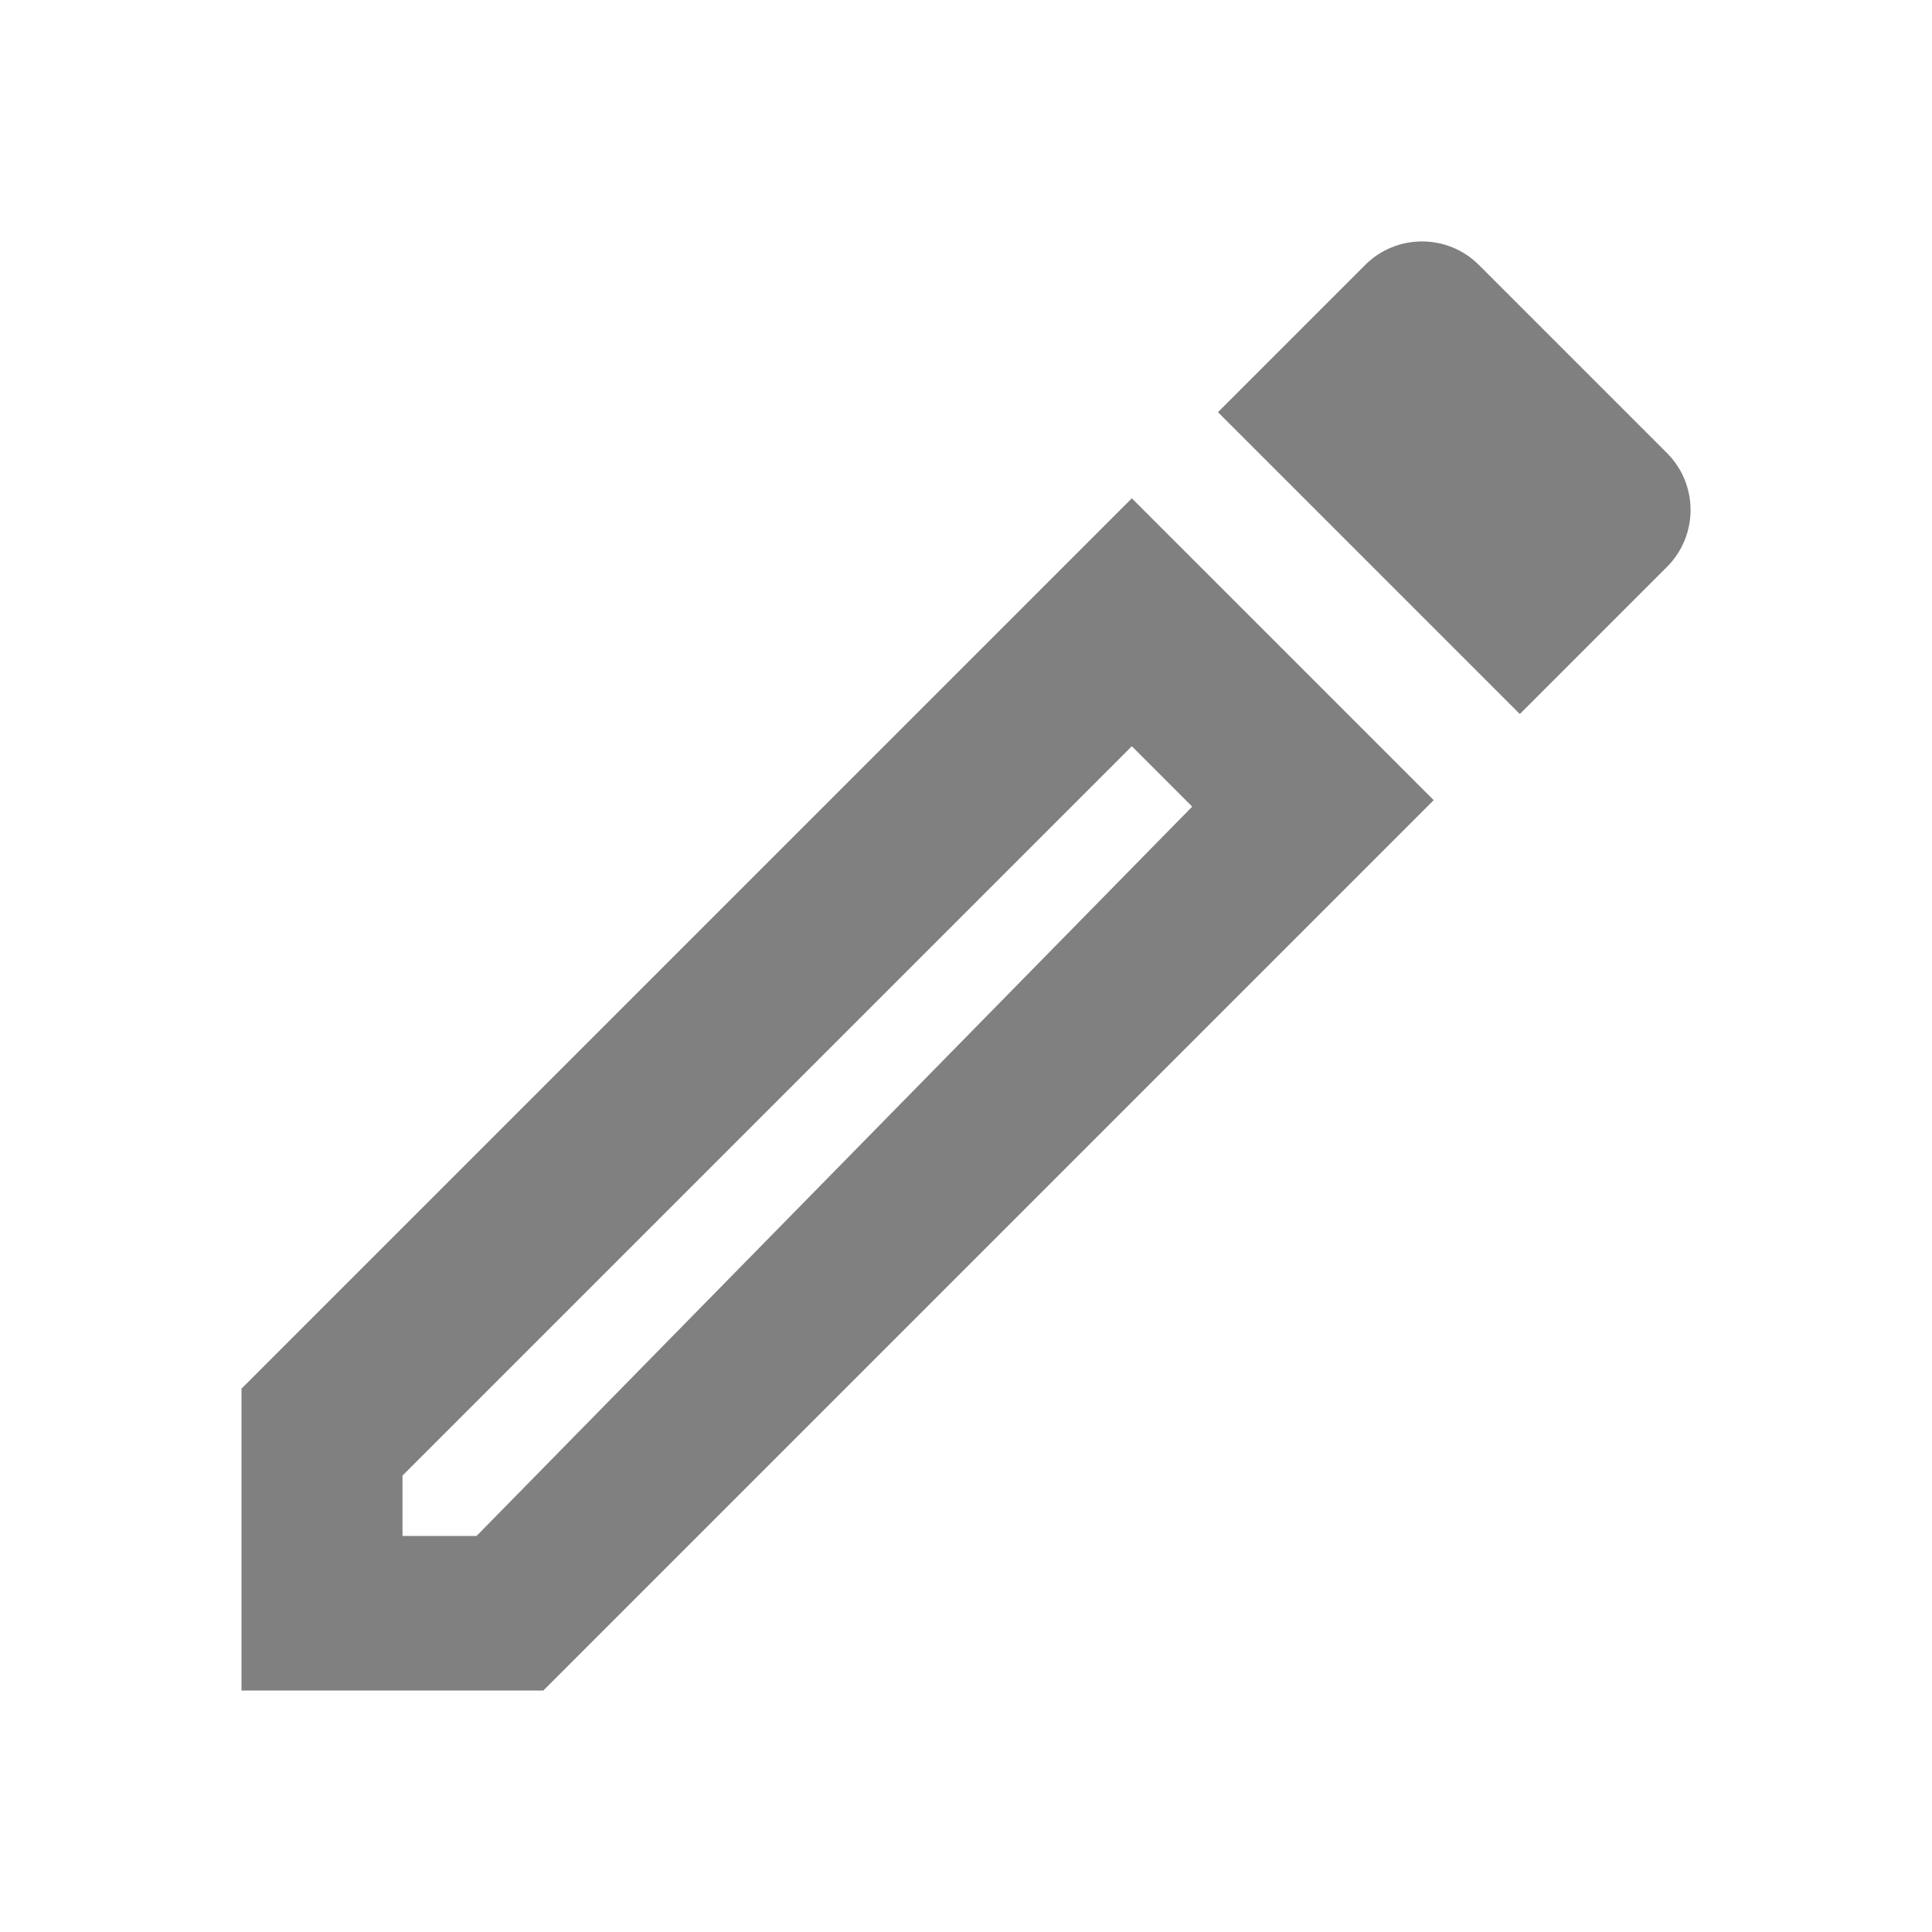
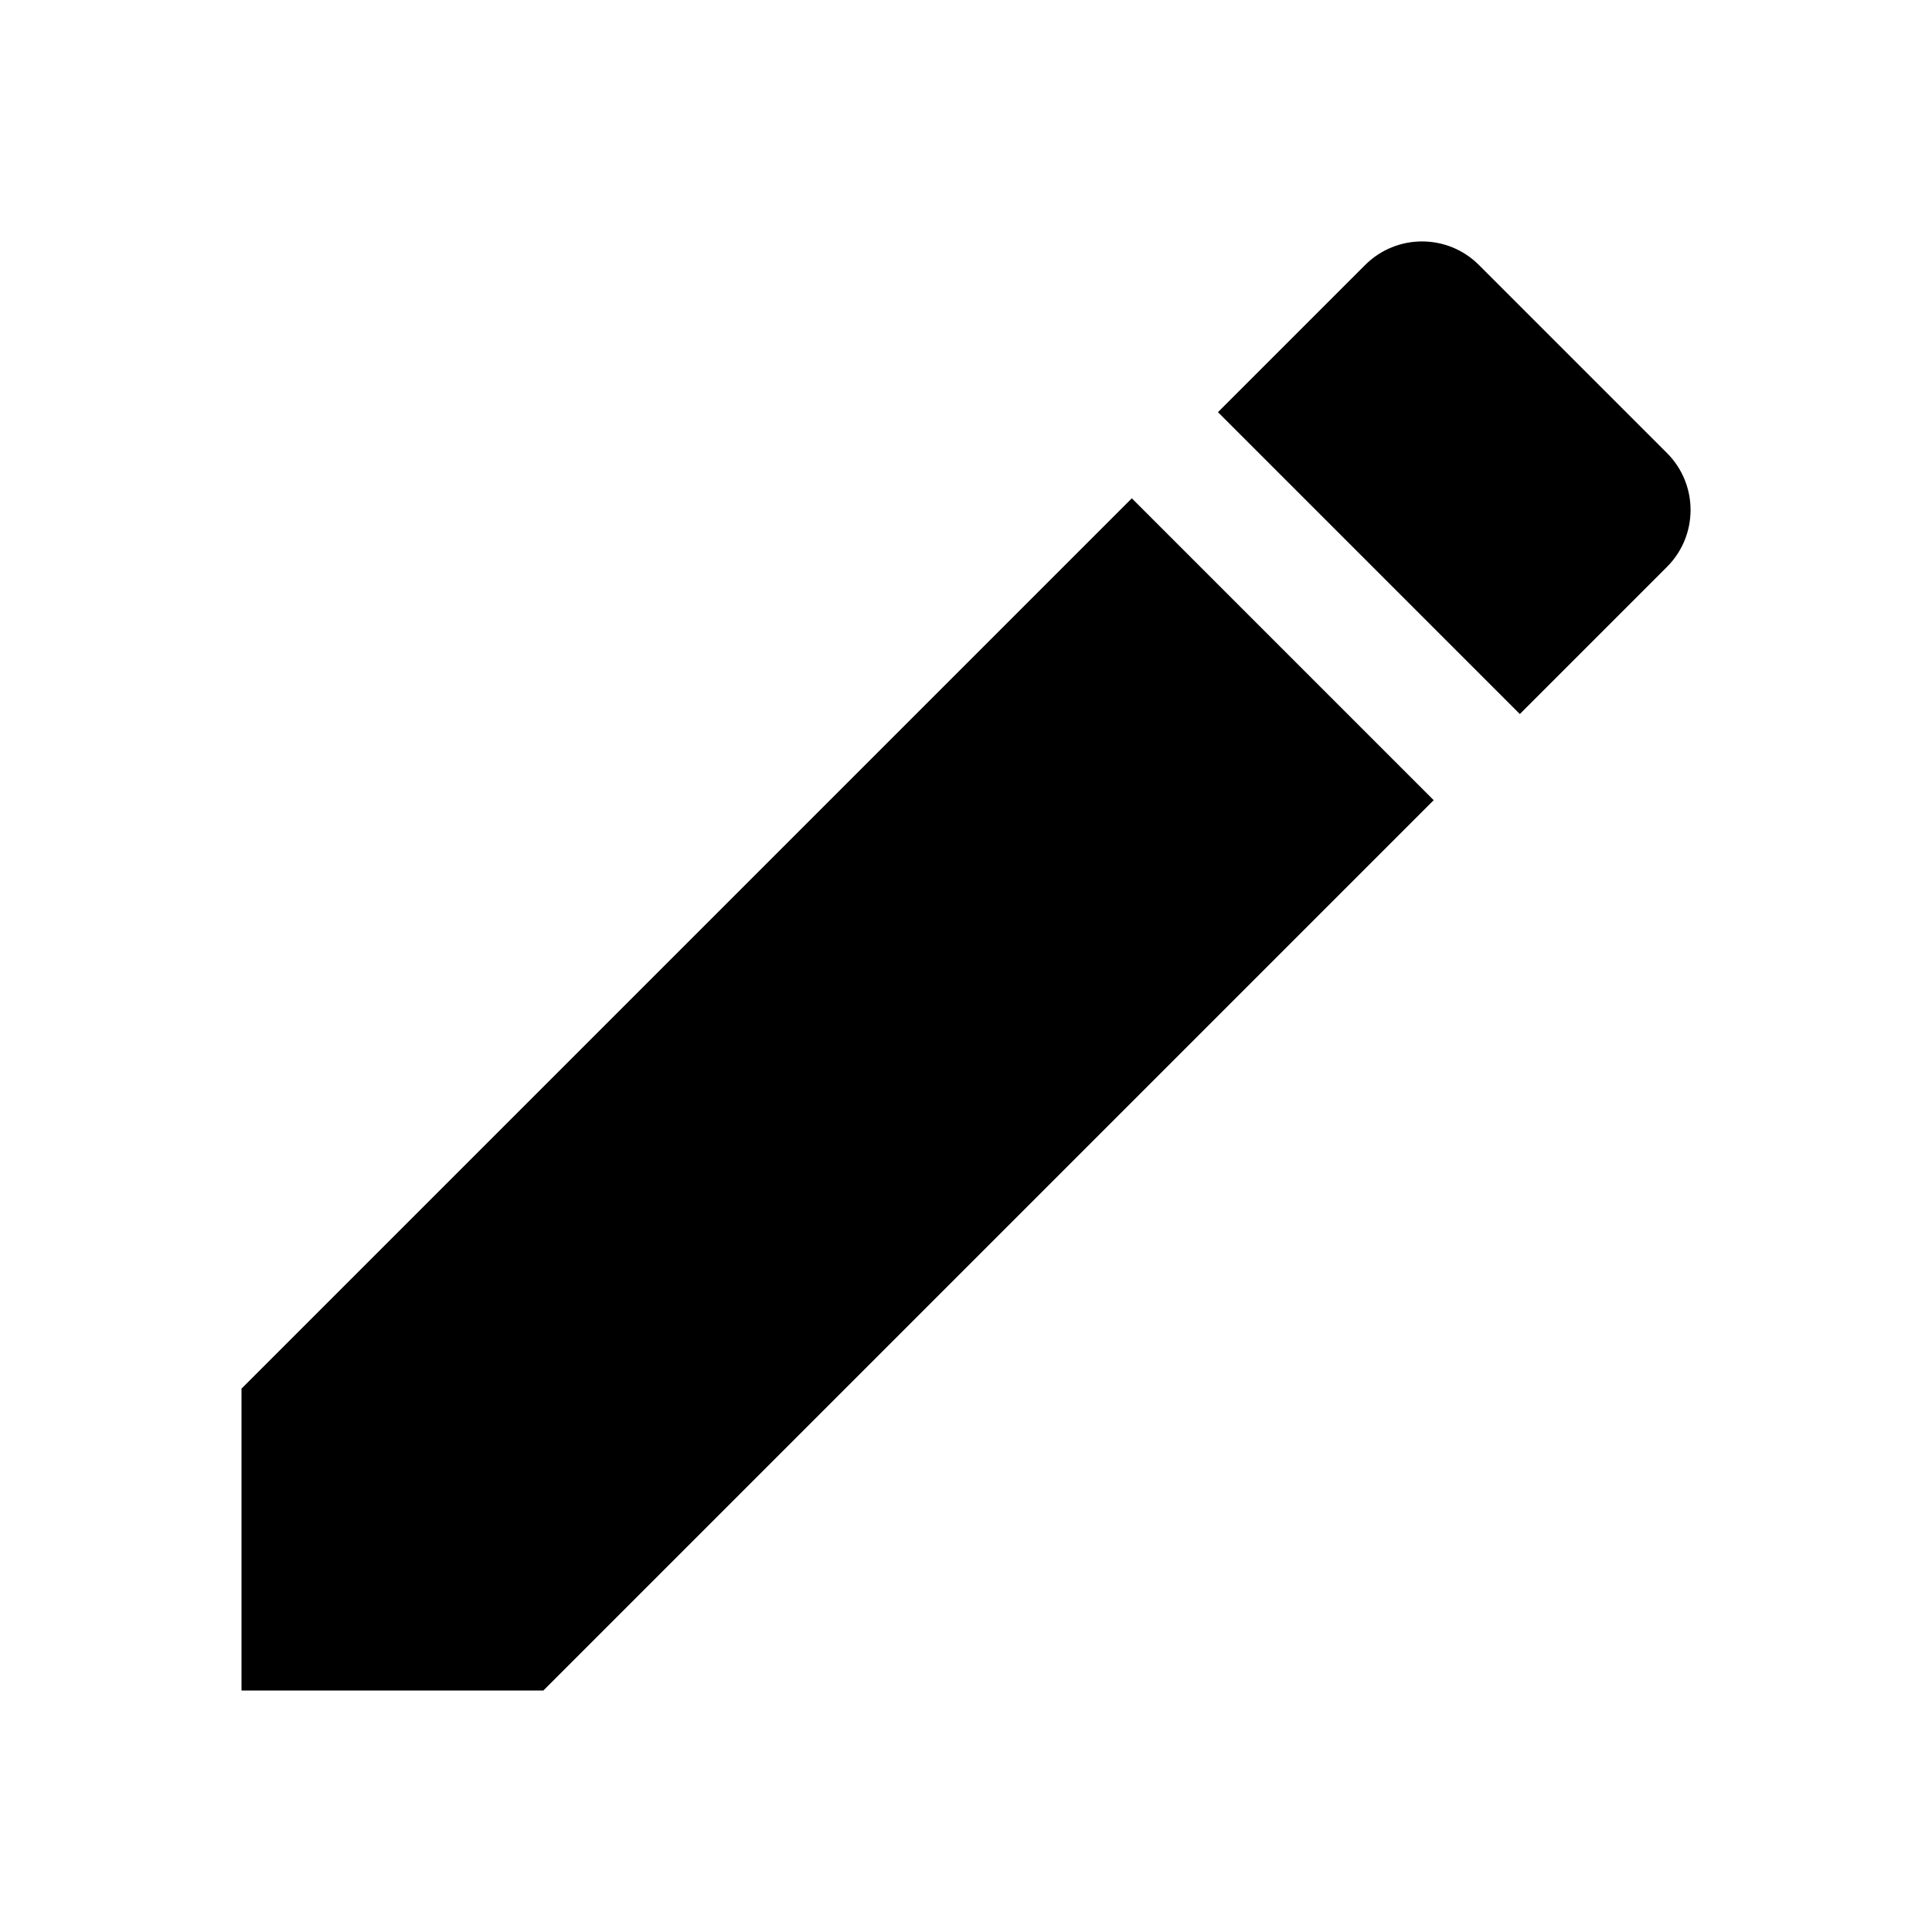
- <svg xmlns="http://www.w3.org/2000/svg" viewBox="0 0 24 24" fill="#808080">
-   <path d="M3 17.25V21h3.75L17.81 9.94l-3.75-3.75L3 17.25zm2.92 1.83H5v-.75l9.06-9.06.75.75-8.89 9.06zM20.71 7.04a1 1 0 0 0 0-1.41l-2.34-2.34a1 1 0 0 0-1.41 0l-1.83 1.83 3.75 3.75 1.83-1.83z" />
+ <svg xmlns="http://www.w3.org/2000/svg" viewBox="0 0 24 24" fill="currentColor">
+   <path d="M3 17.25V21h3.75L17.81 9.94l-3.75-3.75L3 17.25z" />
+   <path d="M20.71 7.04a1 1 0 0 0 0-1.41l-2.34-2.34a1 1 0 0 0-1.41 0l-1.83 1.83 3.75 3.75 1.83-1.83z" />
</svg>
